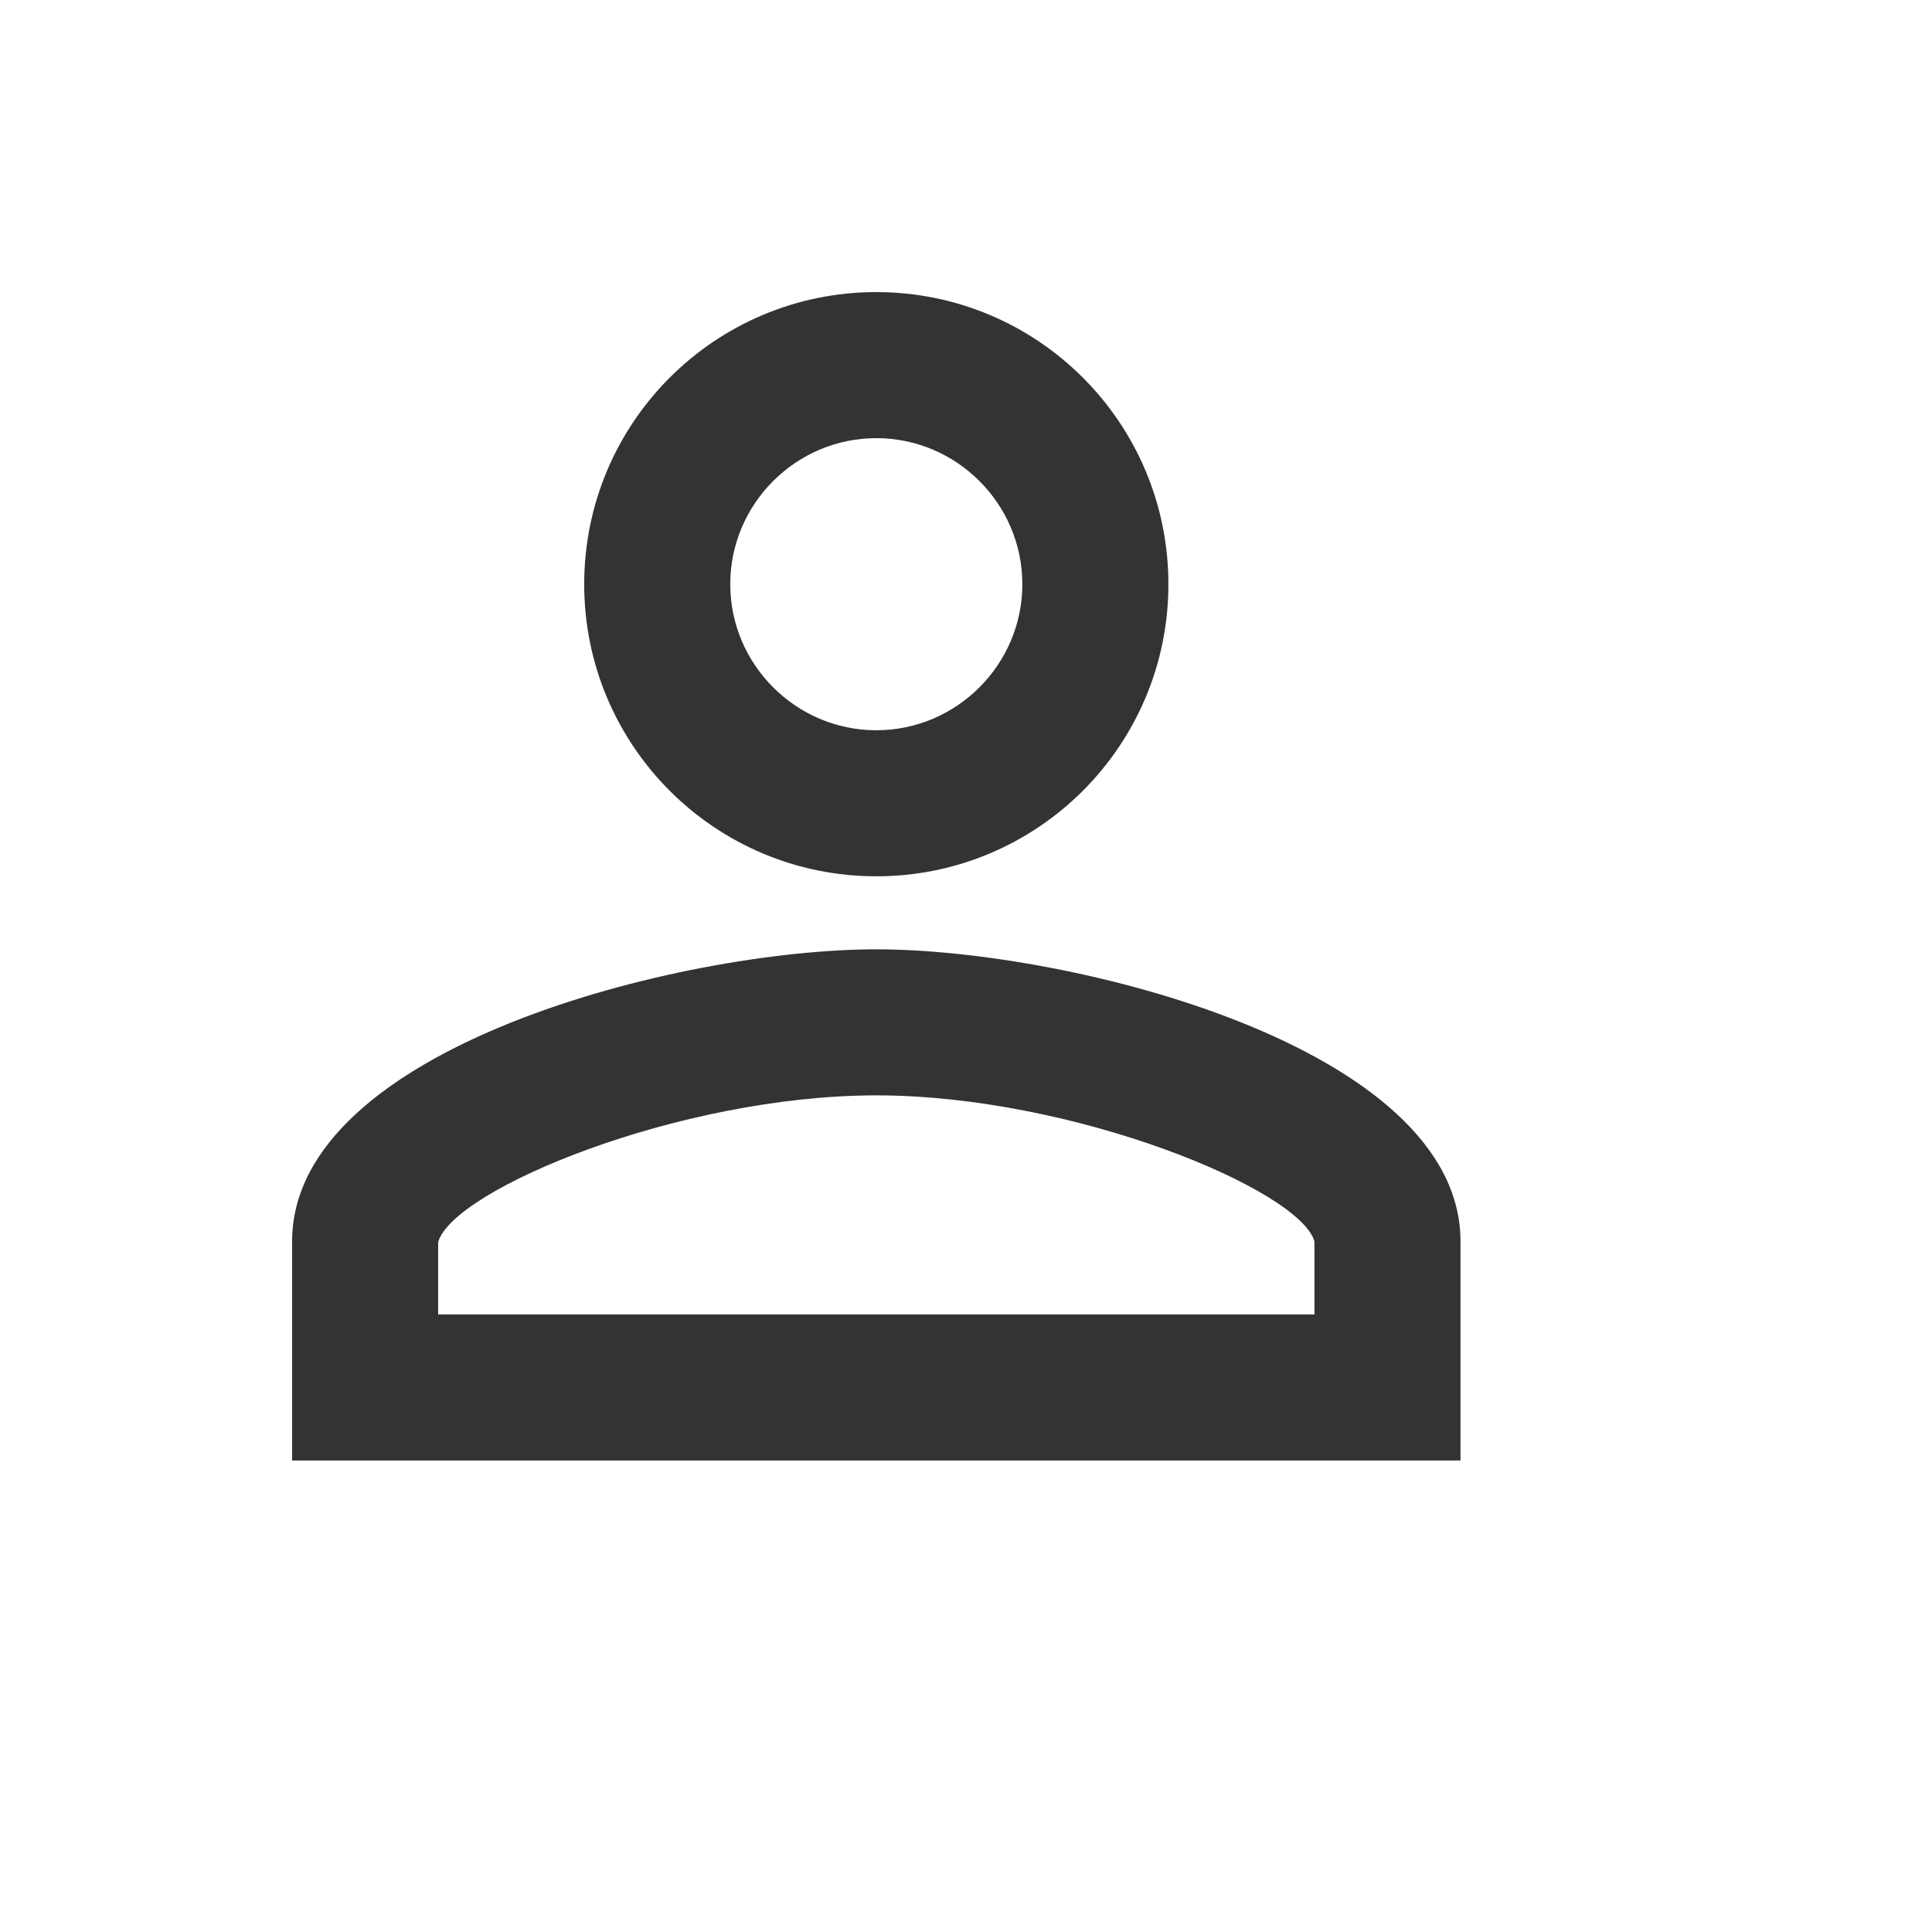
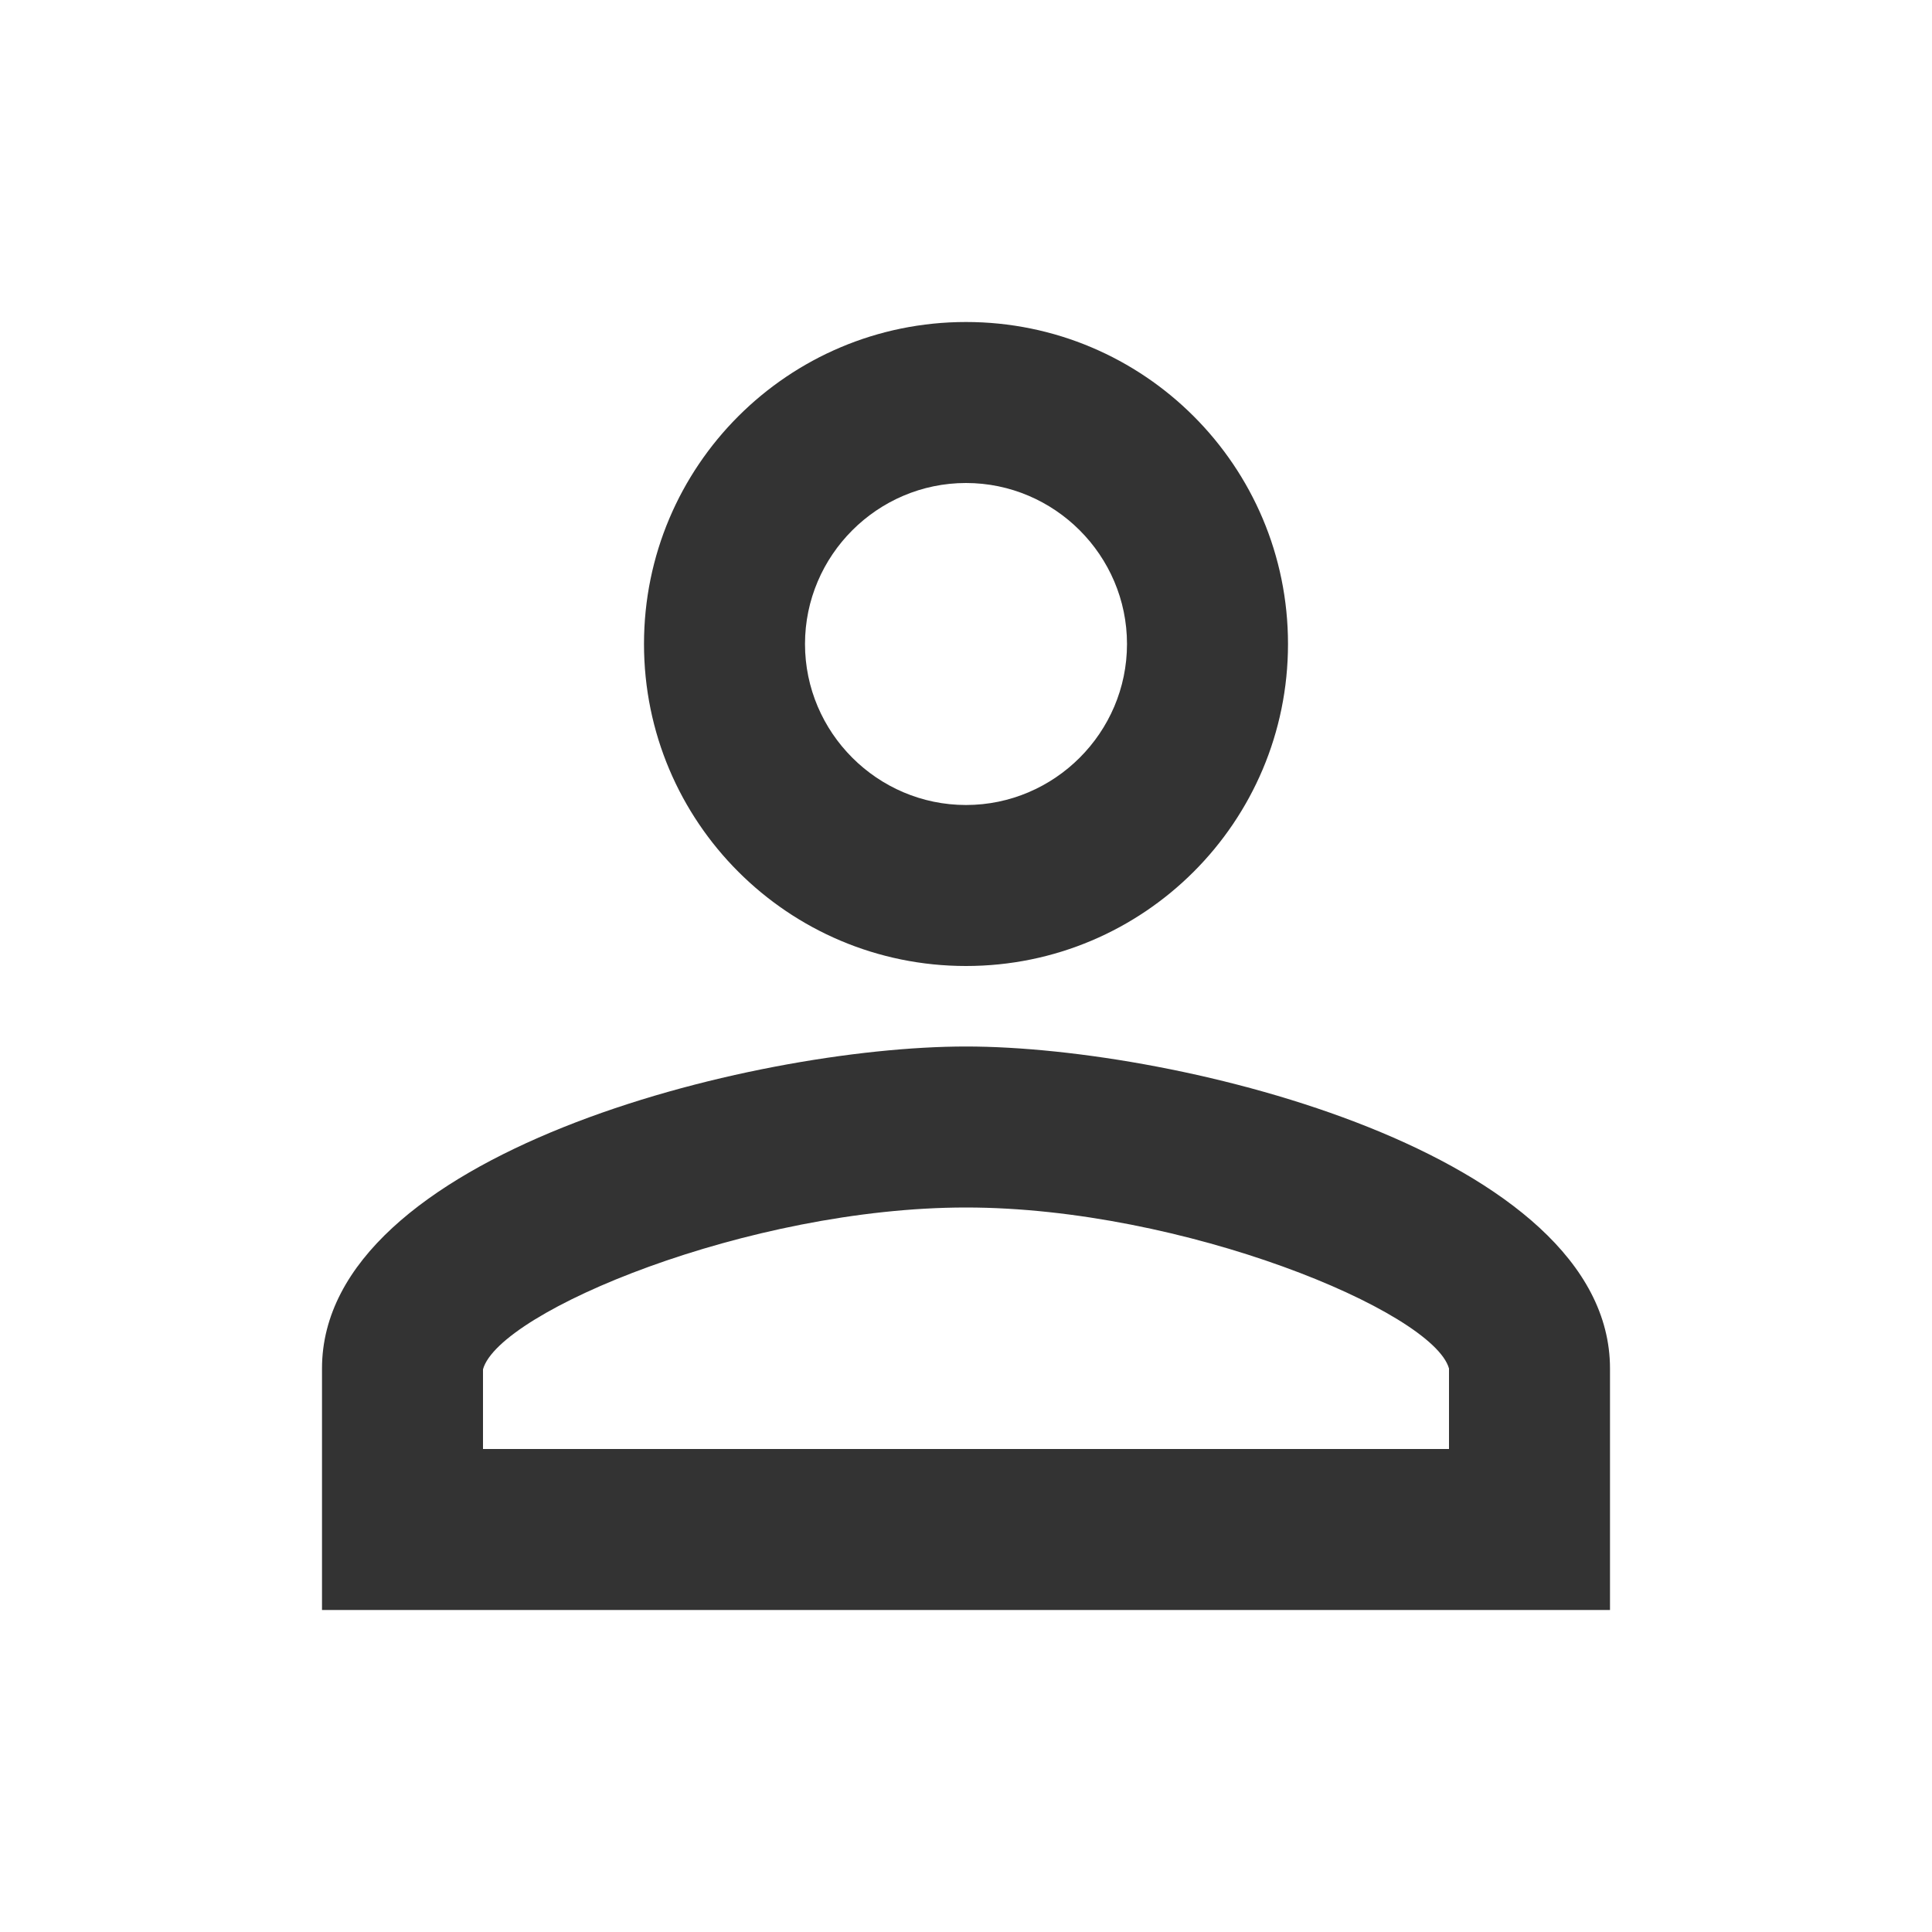
- <svg xmlns="http://www.w3.org/2000/svg" width="24" height="24" viewBox="0 0 7 7" version="1.1" id="svg20037">
+ <svg xmlns="http://www.w3.org/2000/svg" width="24" height="24" viewBox="0 0 6.35 6.35" version="1.1" id="svg20037">
  <defs id="defs20031" />
  <g id="layer1" transform="translate(0,-290.65)">
    <g style="stroke-width:1" id="g10033" transform="matrix(0.2645833,0,0,0.2645833,0,290.65)">
      <g style="stroke-width:1" id="g9981">
        <g style="display:none;stroke-width:1" id="g9977" display="none" />
        <path style="fill:none;stroke-width:1" d="M 0,0 H 24 V 24 H 0 Z" id="path9979" />
      </g>
      <g style="display:none;stroke-width:1" id="g9991" display="none">
        <g style="stroke-width:1" id="g9983" />
        <g style="display:inline;stroke-width:1" display="inline" id="g9989">
          <path style="stroke-width:1" d="m 12,12 c 2.21,0 4,-1.79 4,-4 C 16,5.79 14.21,4 12,4 9.79,4 8,5.79 8,8 c 0,2.21 1.79,4 4,4 z m 0,-6 c 1.1,0 2,0.9 2,2 0,1.1 -0.9,2 -2,2 -1.1,0 -2,-0.9 -2,-2 0,-1.1 0.9,-2 2,-2 z" id="path9985" />
          <path style="stroke-width:1" d="m 12,13 c -2.67,0 -8,1.34 -8,4 v 2 c 0,0.55 0.45,1 1,1 h 14 c 0.55,0 1,-0.45 1,-1 v -2 c 0,-2.66 -5.33,-4 -8,-4 z m 6,5 H 6 V 17.01 C 6.2,16.29 9.3,15 12,15 c 2.7,0 5.8,1.29 6,2 z" id="path9987" />
        </g>
      </g>
      <g style="display:none;stroke-width:1" id="g10001" display="none">
        <g style="stroke-width:1" id="g9993" />
        <g style="display:inline;stroke-width:1" display="inline" id="g9999">
          <path style="stroke-width:1" d="m 12,12 c 2.21,0 4,-1.79 4,-4 C 16,5.79 14.21,4 12,4 9.79,4 8,5.79 8,8 c 0,2.21 1.79,4 4,4 z m 0,-6 c 1.1,0 2,0.9 2,2 0,1.1 -0.9,2 -2,2 -1.1,0 -2,-0.9 -2,-2 0,-1.1 0.9,-2 2,-2 z" id="path9995" />
          <path style="stroke-width:1" d="m 12,13 c -2.67,0 -8,1.34 -8,4 v 3 h 16 v -3 c 0,-2.66 -5.33,-4 -8,-4 z m 6,5 H 6 V 17.01 C 6.2,16.29 9.3,15 12,15 c 2.7,0 5.8,1.29 6,2 z" id="path9997" />
        </g>
      </g>
      <g style="stroke-width:1" id="g10007">
        <g style="display:none;stroke-width:1" id="g10003" display="none" />
        <path style="fill:#333333;stroke-width:1" d="m 12,6 c 1.1,0 2,0.9 2,2 0,1.1 -0.9,2 -2,2 -1.1,0 -2,-0.9 -2,-2 0,-1.1 0.9,-2 2,-2 m 0,9 c 2.7,0 5.8,1.29 6,2 v 1 H 6 V 17.01 C 6.2,16.29 9.3,15 12,15 M 12,4 C 9.79,4 8,5.79 8,8 c 0,2.21 1.79,4 4,4 2.21,0 4,-1.79 4,-4 0,-2.21 -1.79,-4 -4,-4 z m 0,9 c -2.67,0 -8,1.34 -8,4 v 3 h 16 v -3 c 0,-2.66 -5.33,-4 -8,-4 z" id="path10005" />
      </g>
      <g style="display:none;stroke-width:1" id="g10021" display="none">
        <g style="stroke-width:1" id="g10009" />
        <g style="display:inline;stroke-width:1" display="inline" id="g10019">
          <circle style="opacity:0.3;stroke-width:1" cx="12" cy="8" r="2" id="circle10011" />
          <path style="opacity:0.3;stroke-width:1" d="M 12,15 C 9.3,15 6.2,16.29 6,17.01 V 18 h 12 v -1 c -0.2,-0.71 -3.3,-2 -6,-2 z" id="path10013" />
          <path style="stroke-width:1" d="m 12,12 c 2.21,0 4,-1.79 4,-4 C 16,5.79 14.21,4 12,4 9.79,4 8,5.79 8,8 c 0,2.21 1.79,4 4,4 z m 0,-6 c 1.1,0 2,0.9 2,2 0,1.1 -0.9,2 -2,2 -1.1,0 -2,-0.9 -2,-2 0,-1.1 0.9,-2 2,-2 z" id="path10015" />
          <path style="stroke-width:1" d="m 12,13 c -2.67,0 -8,1.34 -8,4 v 3 h 16 v -3 c 0,-2.66 -5.33,-4 -8,-4 z m 6,5 H 6 V 17.01 C 6.2,16.29 9.3,15 12,15 c 2.7,0 5.8,1.29 6,2 z" id="path10017" />
        </g>
      </g>
      <g style="display:none;stroke-width:1" id="g10031" display="none">
        <g style="stroke-width:1" id="g10023" />
        <g style="display:inline;stroke-width:1" display="inline" id="g10029">
          <path style="stroke-width:1" d="m 12,12 c 2.21,0 4,-1.79 4,-4 C 16,5.79 14.21,4 12,4 9.79,4 8,5.79 8,8 c 0,2.21 1.79,4 4,4 z m 0,-6 c 1.1,0 2,0.9 2,2 0,1.1 -0.9,2 -2,2 -1.1,0 -2,-0.9 -2,-2 0,-1.1 0.9,-2 2,-2 z" id="path10025" />
          <path style="stroke-width:1" d="m 12,13 c -2.67,0 -8,1.34 -8,4 v 3 h 16 v -3 c 0,-2.66 -5.33,-4 -8,-4 z m 6,5 H 6 V 17.01 C 6.2,16.29 9.3,15 12,15 c 2.7,0 5.8,1.29 6,2 z" id="path10027" />
        </g>
      </g>
    </g>
  </g>
</svg>
